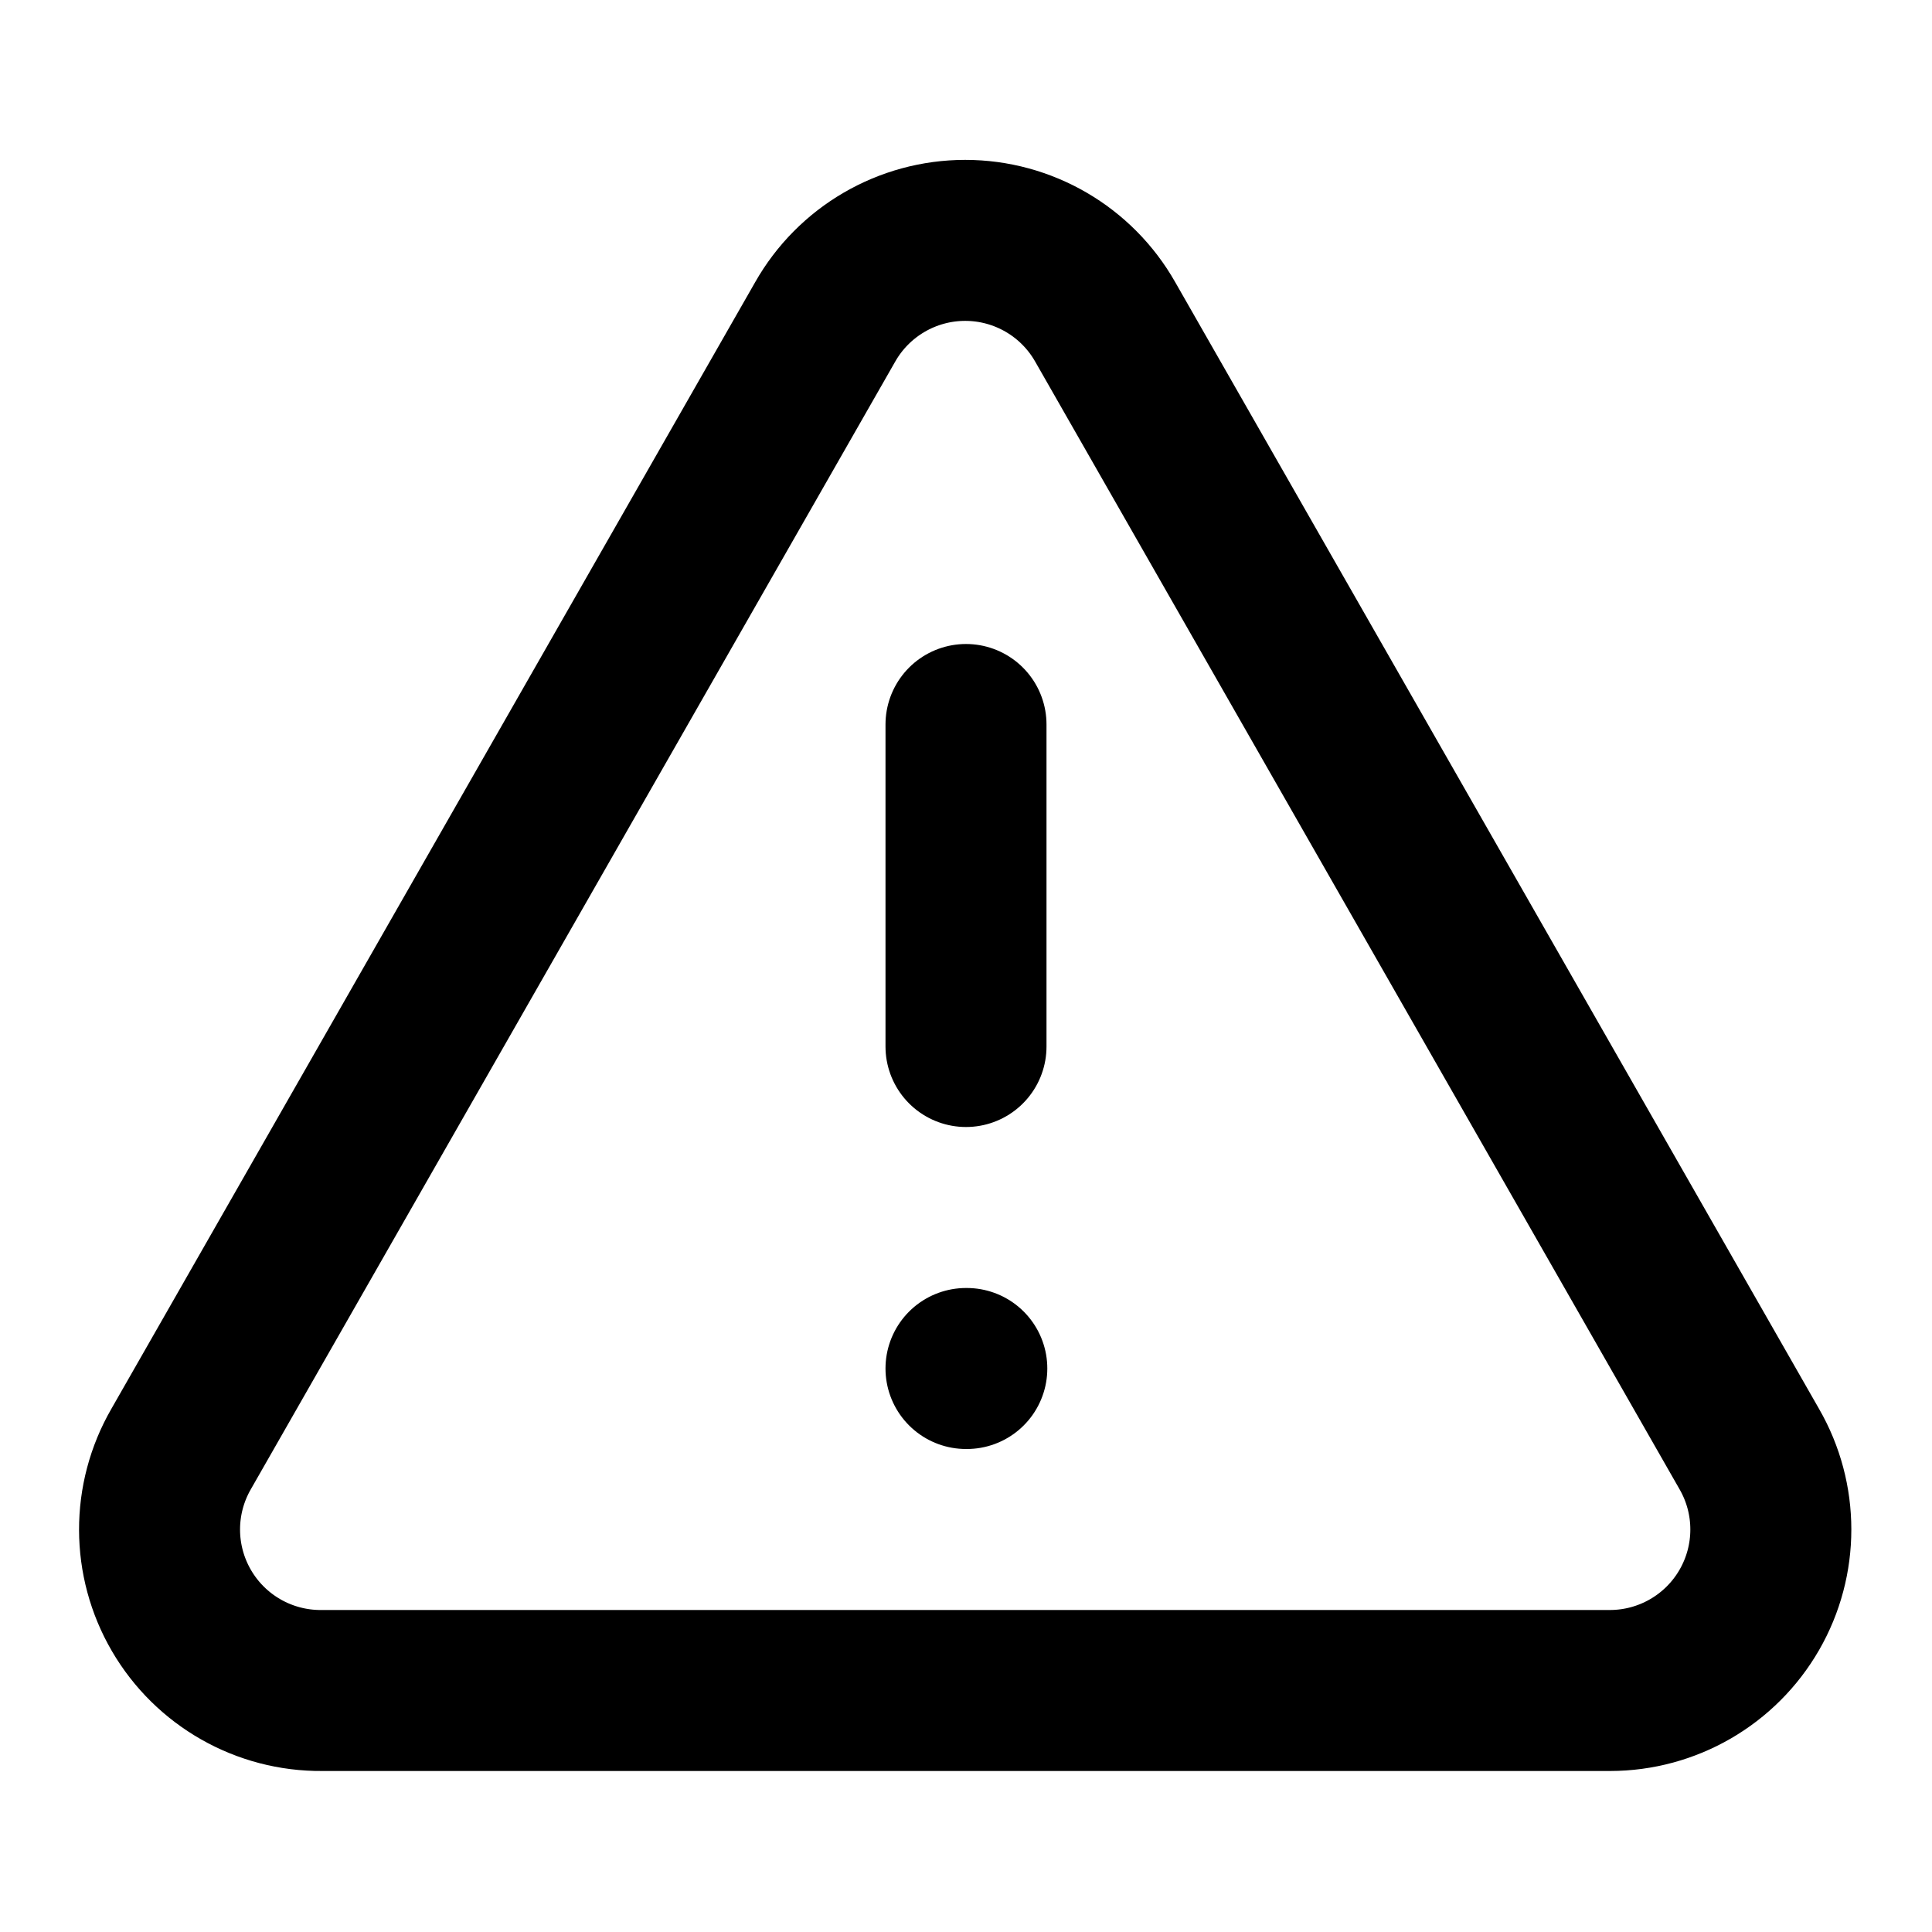
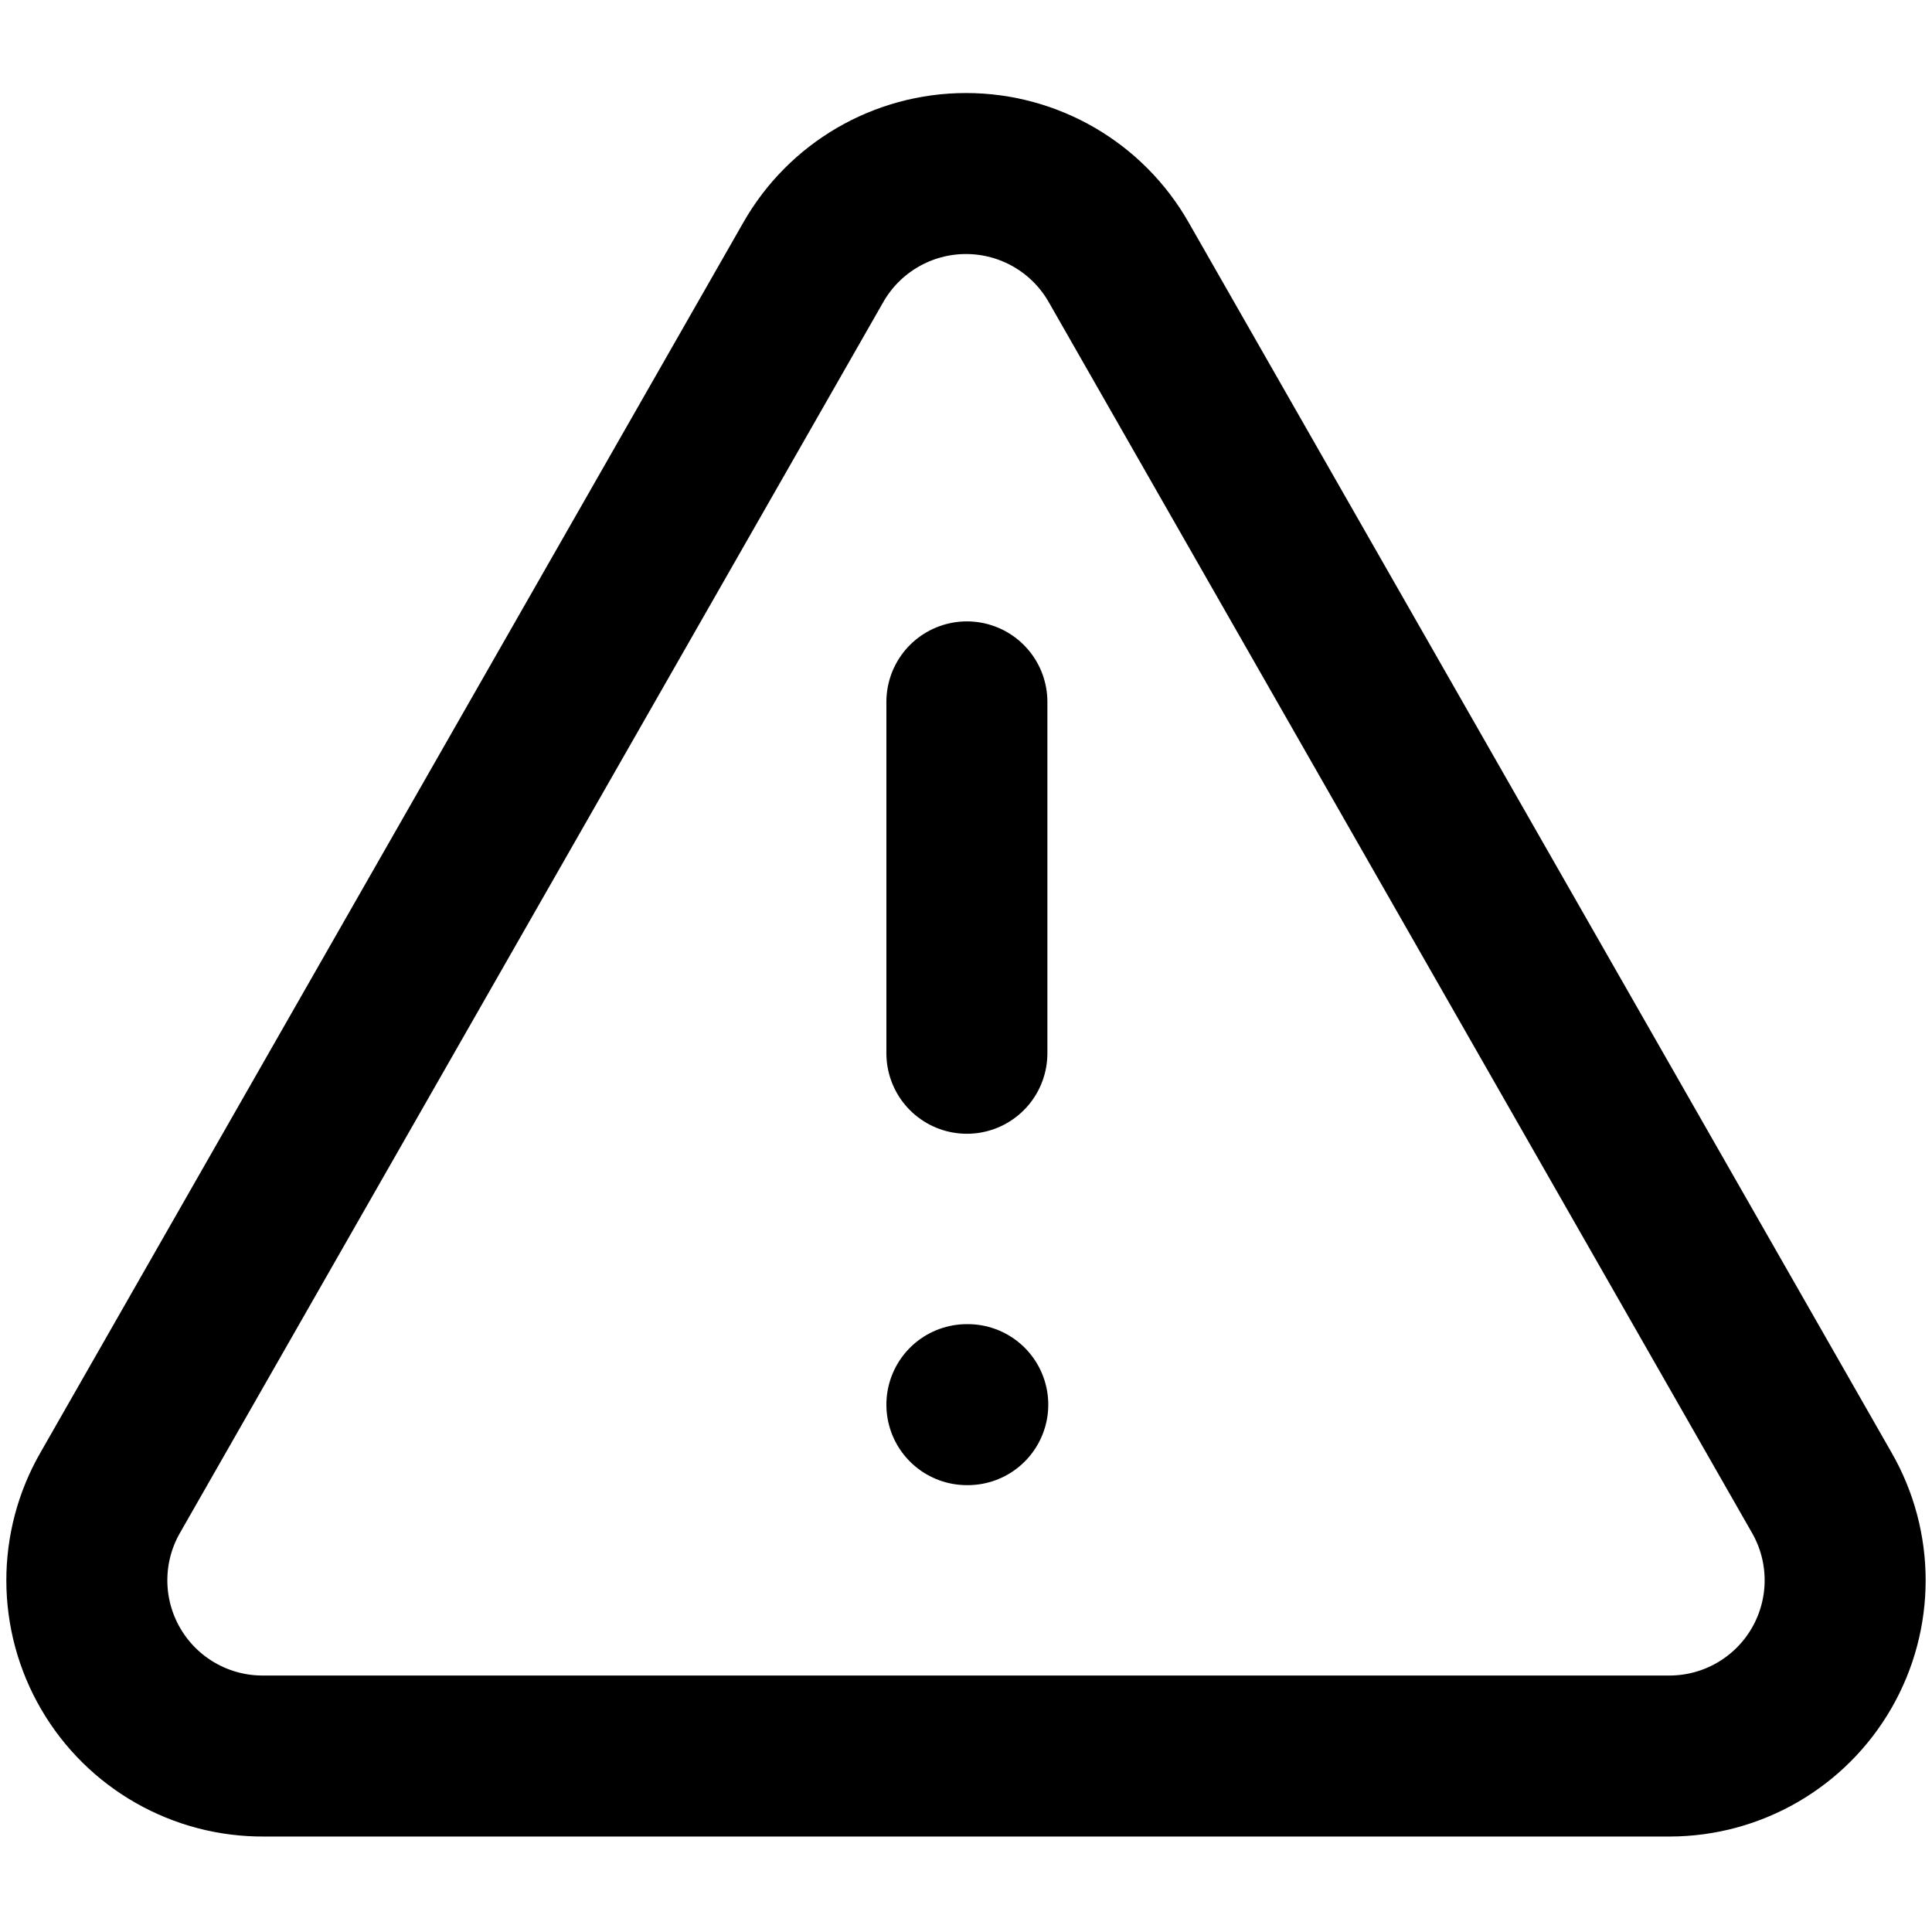
<svg xmlns="http://www.w3.org/2000/svg" width="24" height="24" viewBox="0 0 24 24" fill="none" stroke="currentColor" stroke-width="2" stroke-linecap="round" stroke-linejoin="round">
-   <path d="m21.73 18-8-14a2 2 0 0 0-3.48 0l-8 14A2 2 0 0 0 4 21h16a2 2 0 0 0 1.73-3" />
-   <path d="M12 9v4" />
-   <path d="M12 17h.01" />
+   <path d="M22.629 18.54 L13.899 3.262 A2.183 2.183 0 0 0 10.101 3.262 L1.371 18.54 A2.183 2.183 0 0 0 3.28 21.814 H20.741 A2.183 2.183 0 0 0 22.629 18.54" />
+   <path d="M12.011 8.719 V13.084" />
+   <path d="M12.011 17.449 H12.022" />
</svg>
